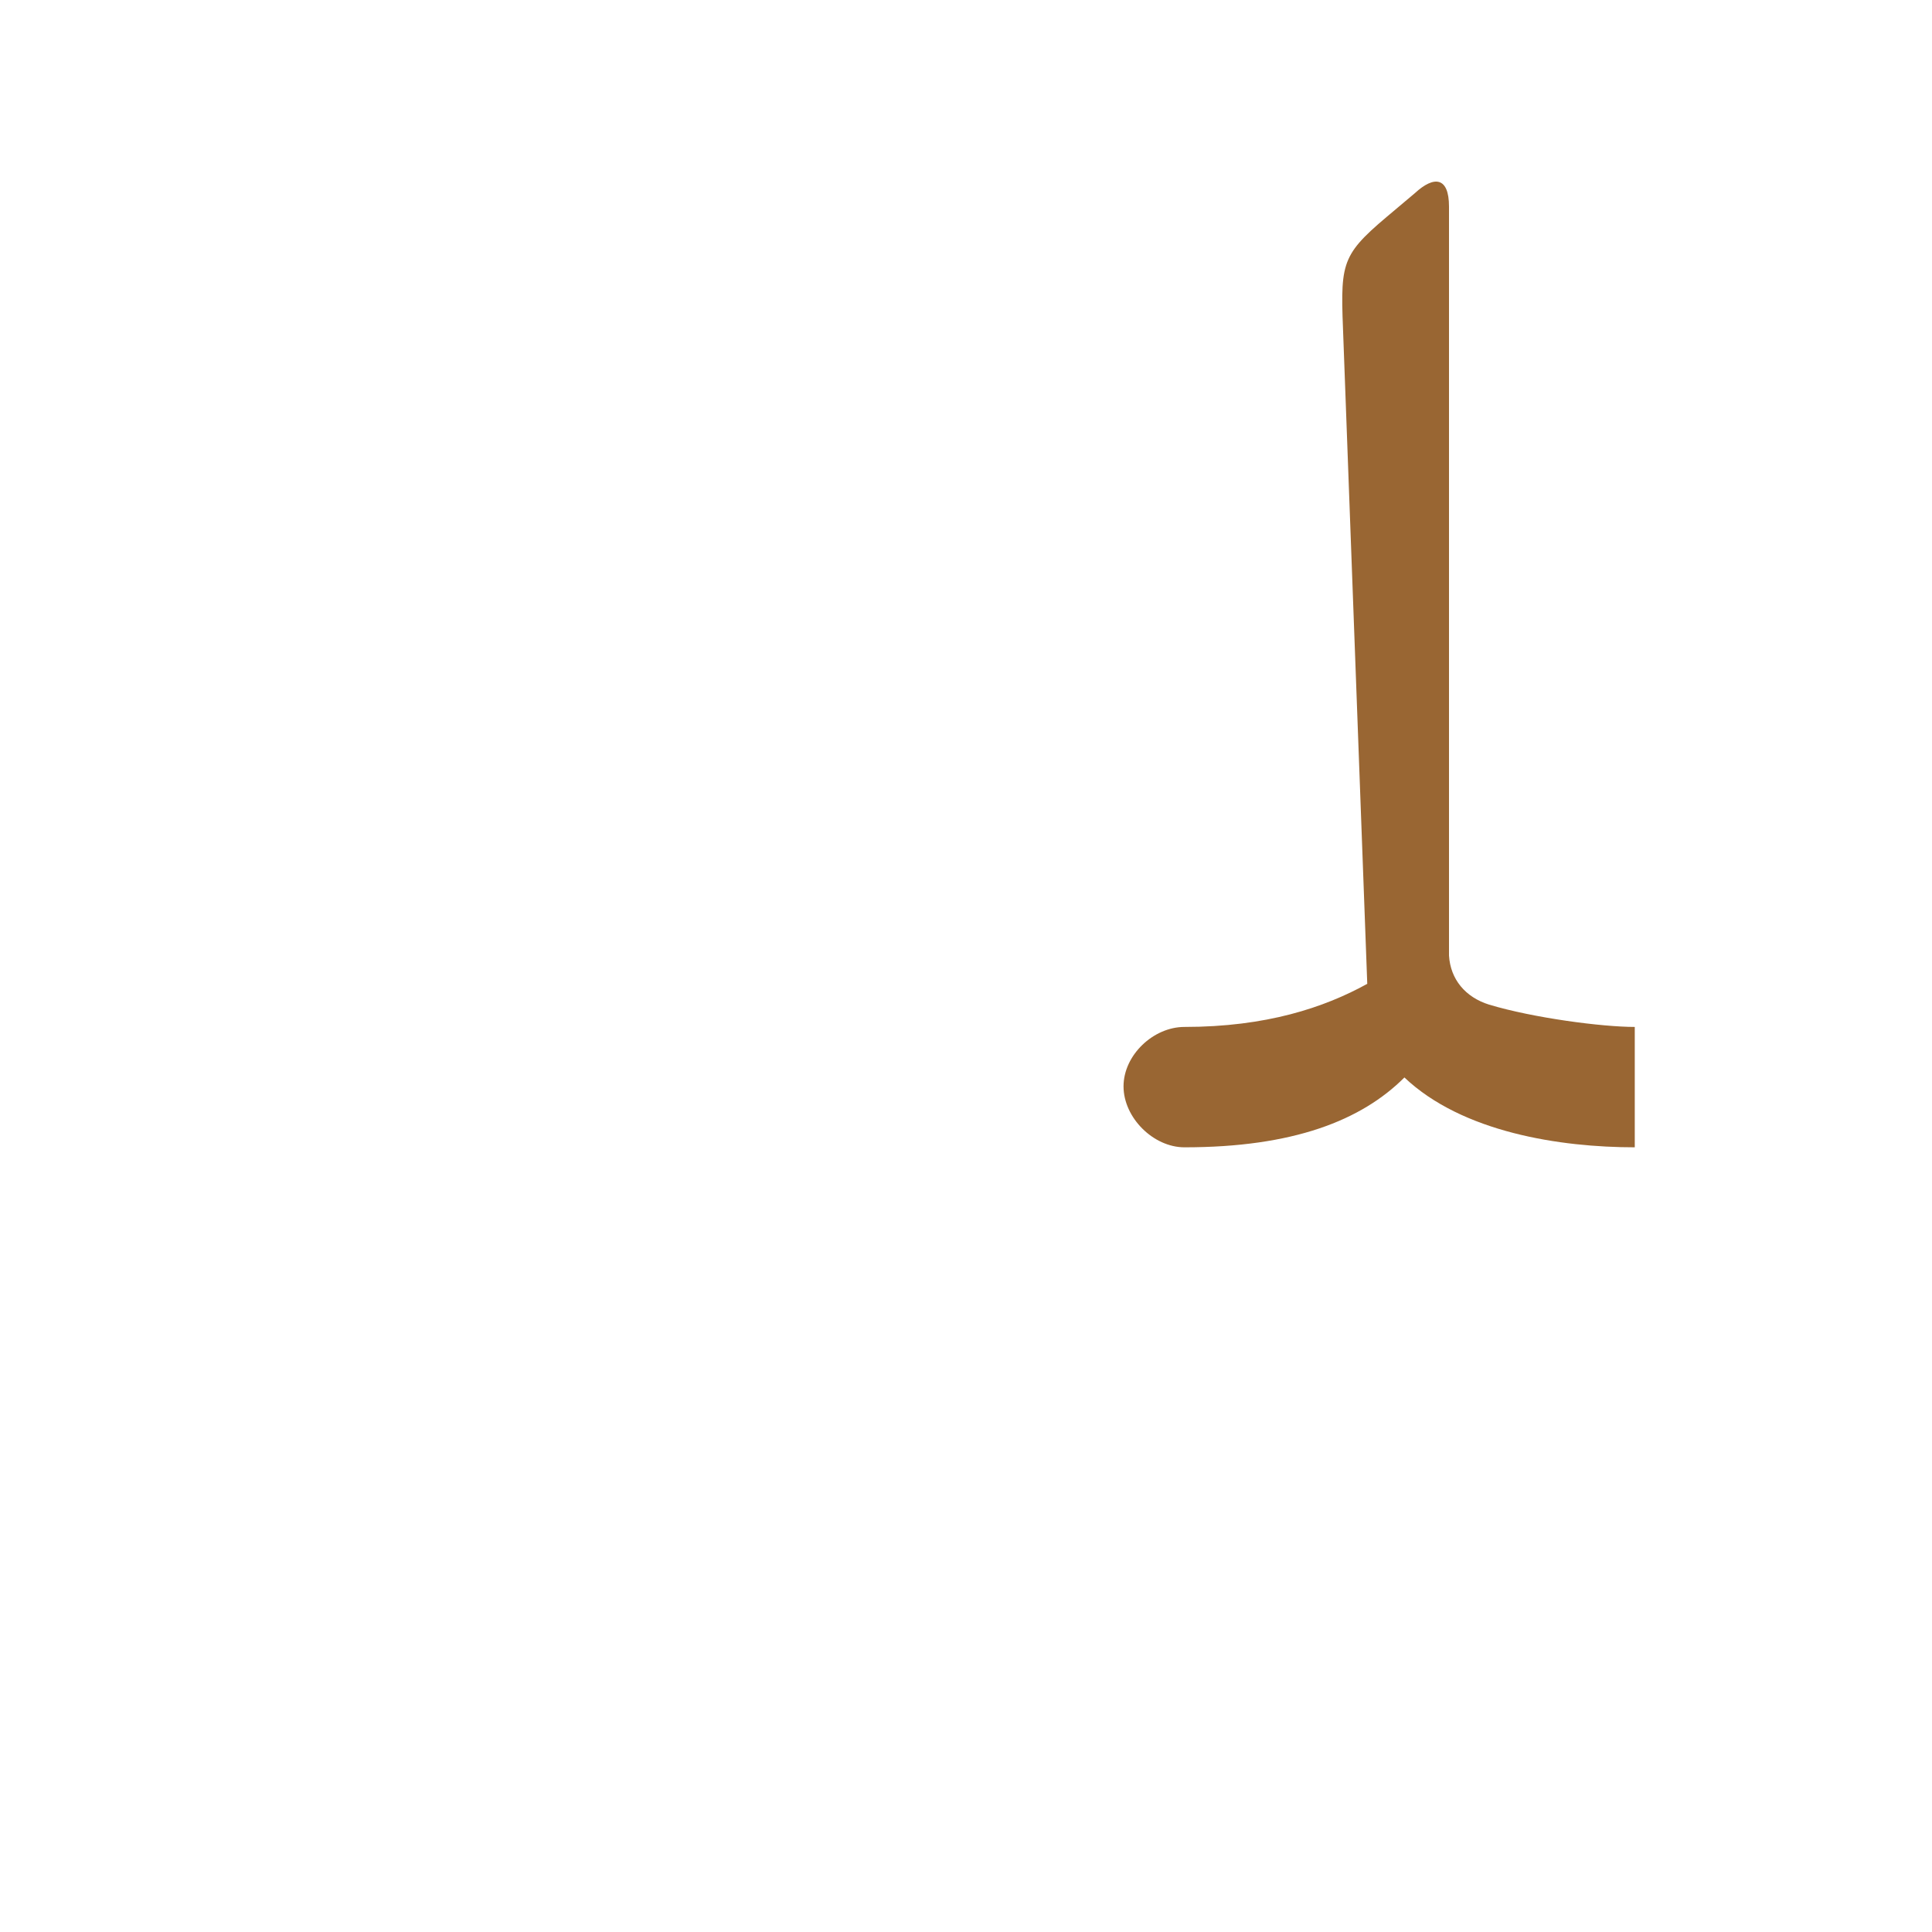
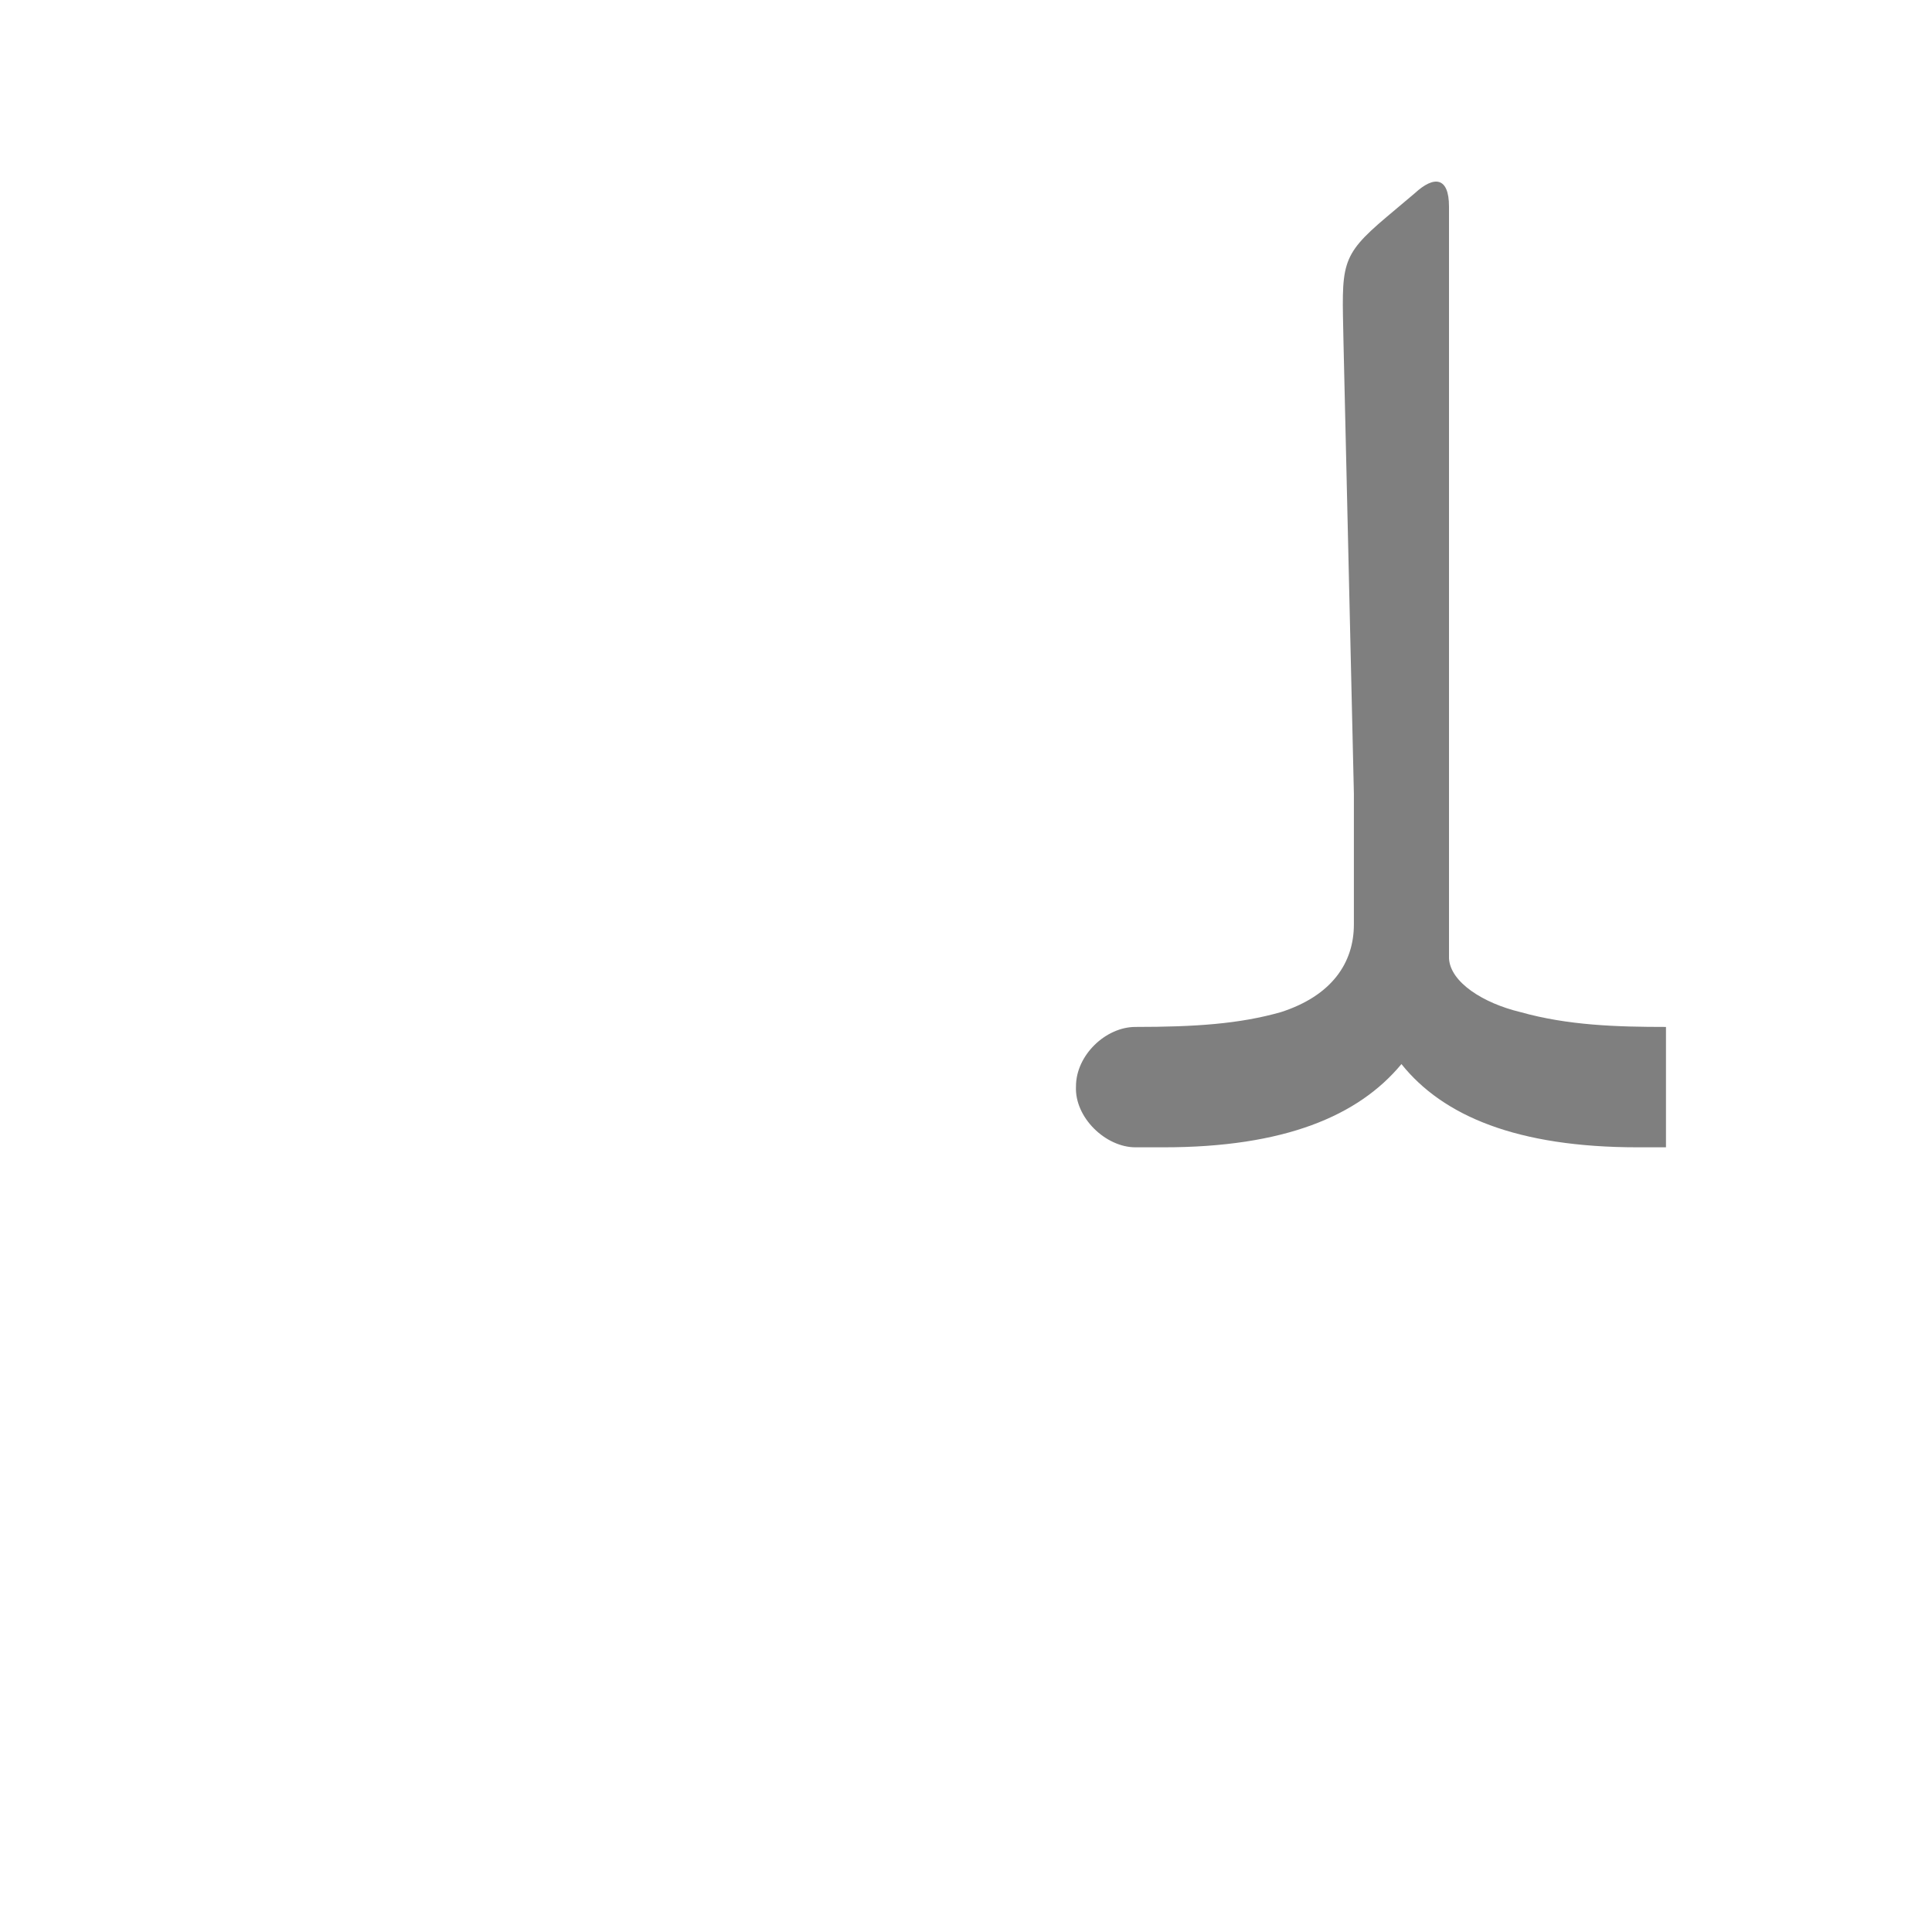
<svg xmlns="http://www.w3.org/2000/svg" xml:space="preserve" width="1300px" height="1300px" version="1.0" style="shape-rendering:geometricPrecision; text-rendering:geometricPrecision; image-rendering:optimizeQuality; fill-rule:evenodd; clip-rule:evenodd" viewBox="0 0 1300 1056">
  <defs>
    <style type="text/css">
   
-     .fil0 {fill:#996633}
+     .fil0 {fill:black;fill-opacity:0.502}
   
  </style>
  </defs>
  <g id="_100:master">
-     <path class="fil0" d="M945 603c-29,29 -75,47 -148,47l0 0c-21,0 -41,-20 -41,-41 0,-21 20,-40 41,-40l0 0c55,0 94,-13 123,-29l-16 -432c-2,-52 -3,-57 29,-84l19 -16c13,-12 23,-11 23,9l0 504c1,16 11,28 27,33 30,9 76,15 98,15l0 81c-50,0 -116,-10 -155,-47z" />
+     <path class="fil0" d="M911 412l-7 -304c-1,-52 -3,-57 29,-84l19 -16c13,-12 23,-11 23,9l0 506c1,16 23,30 48,36 32,9 65,10 98,10l0 81 -19 0c-81,0 -131,-21 -159,-56 -29,35 -79,56 -160,56l-19 0 0 0 0 0 0 0c-20,0 -41,-20 -40,-41 0,-21 20,-40 40,-40l0 0c40,0 70,-2 98,-10 34,-11 49,-33 49,-59l0 -86 0 -2z" />
  </g>
</svg>
